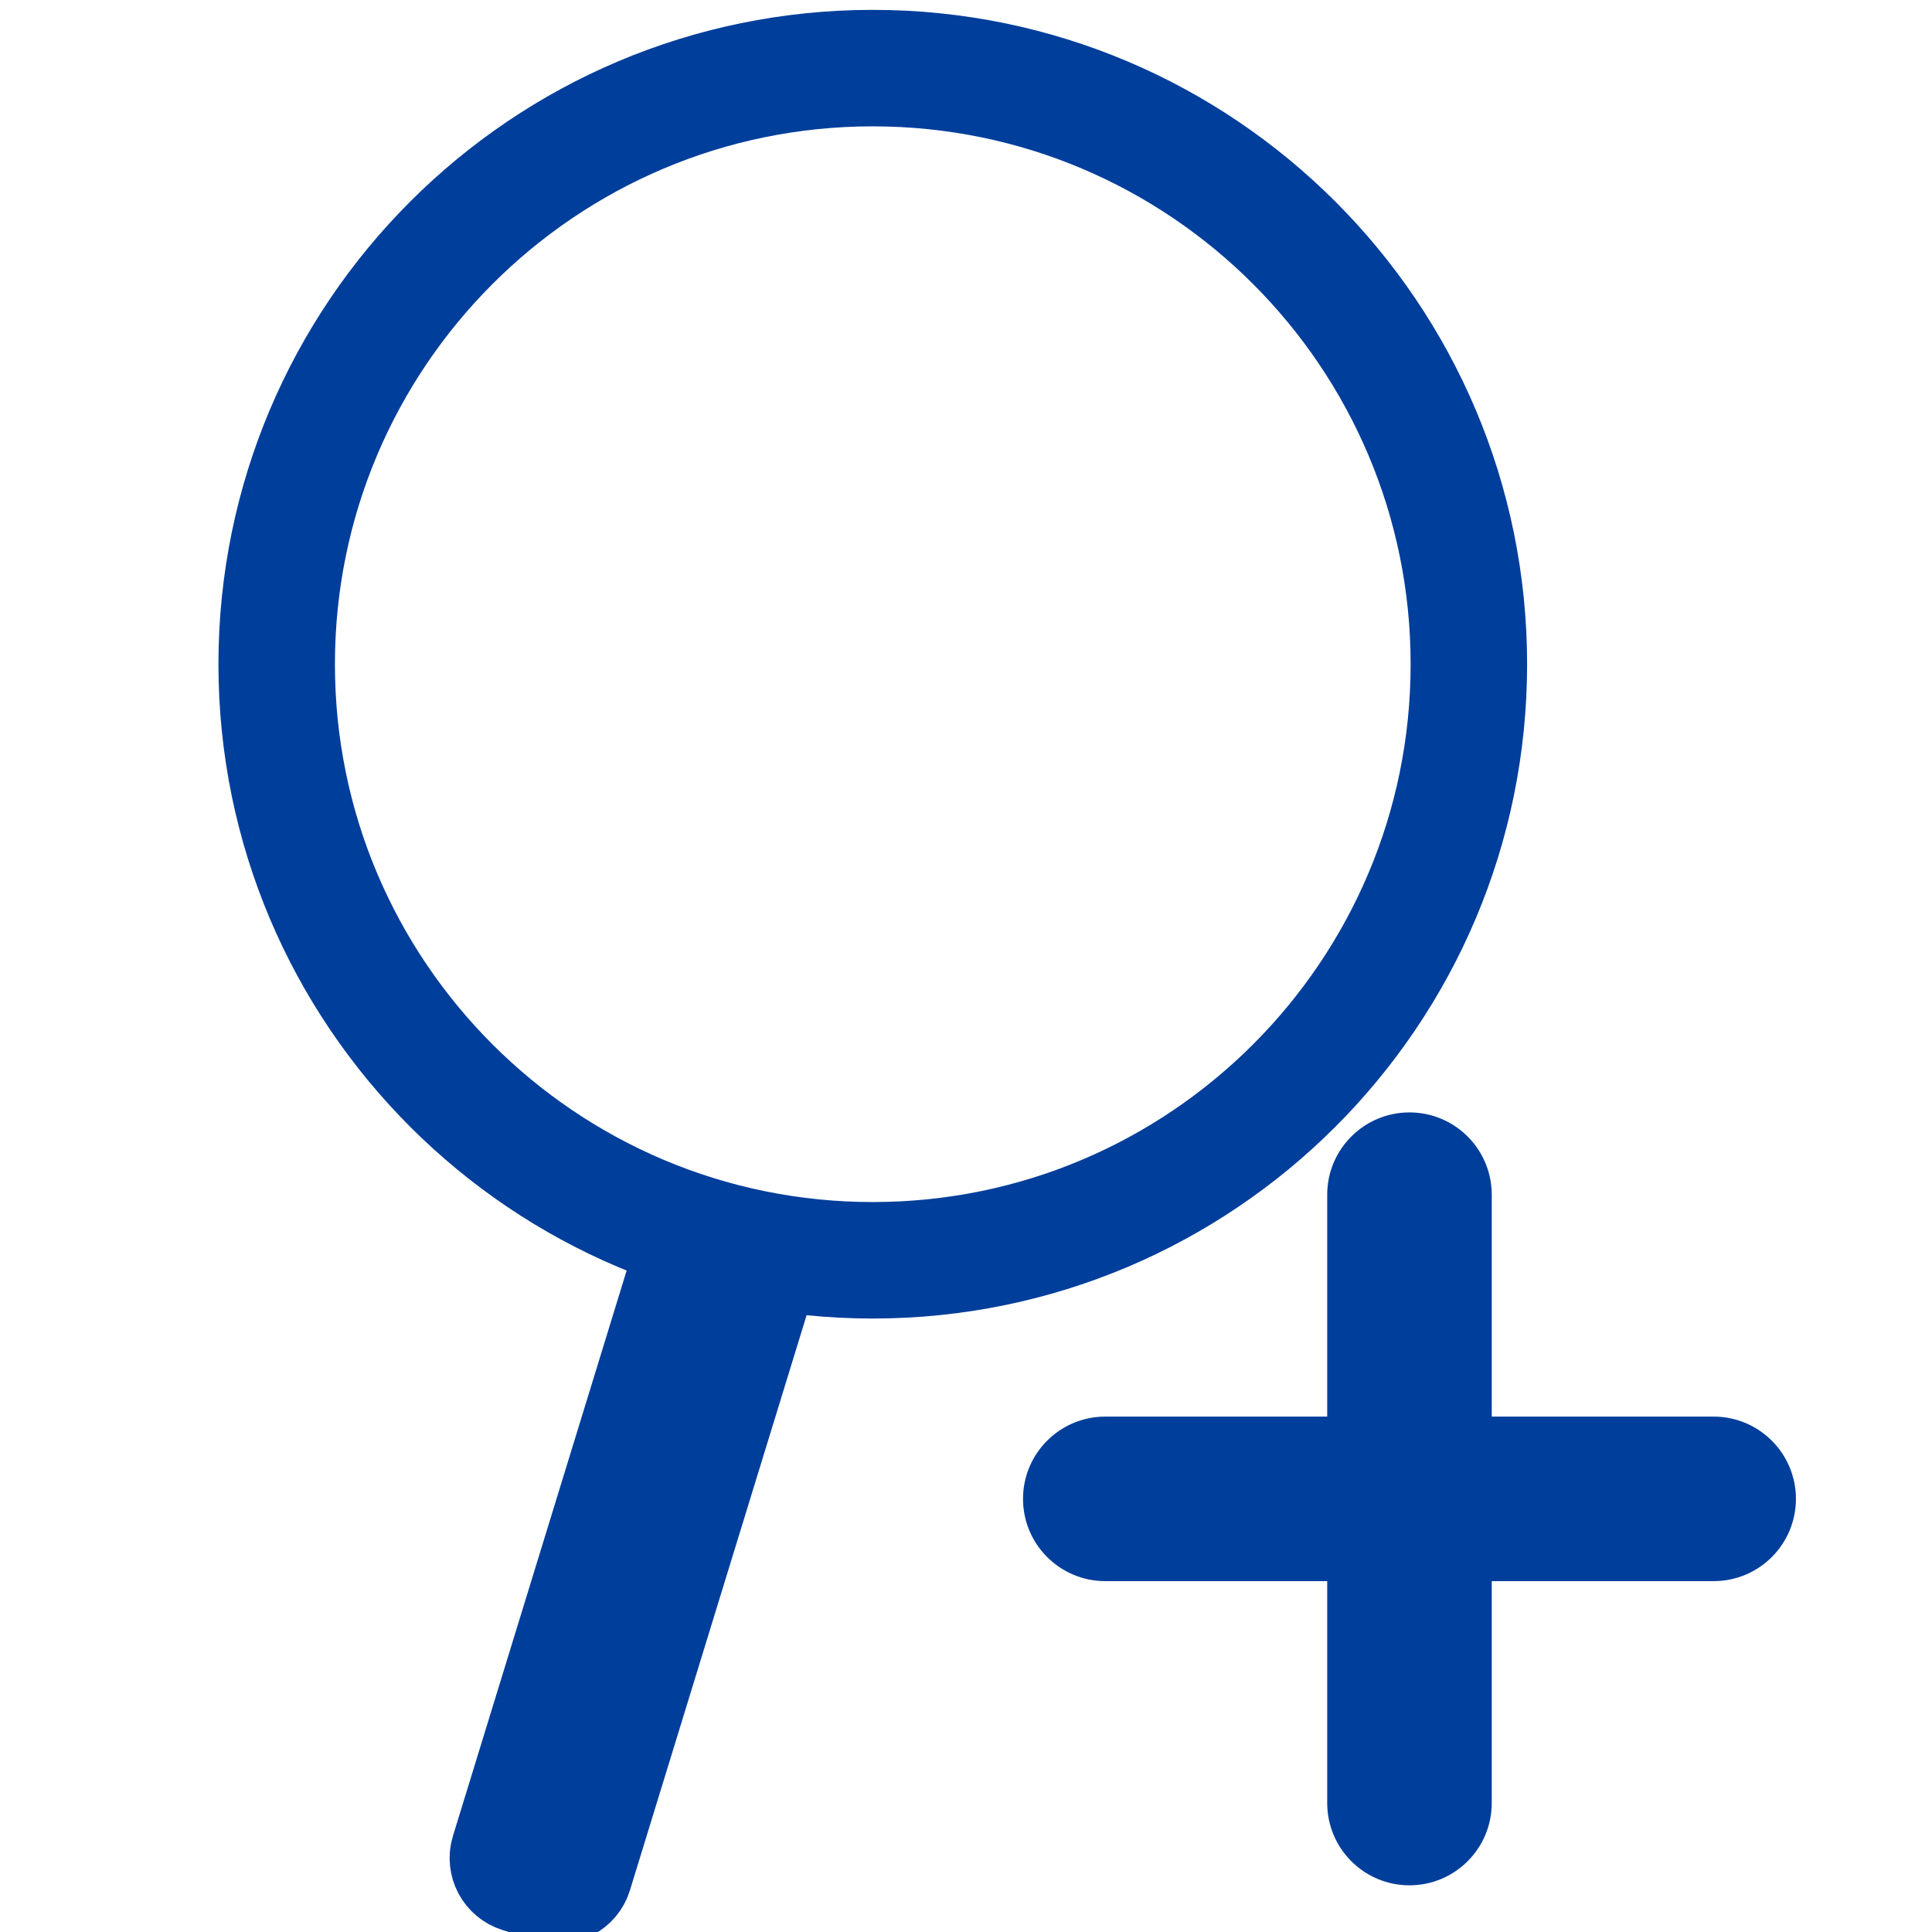
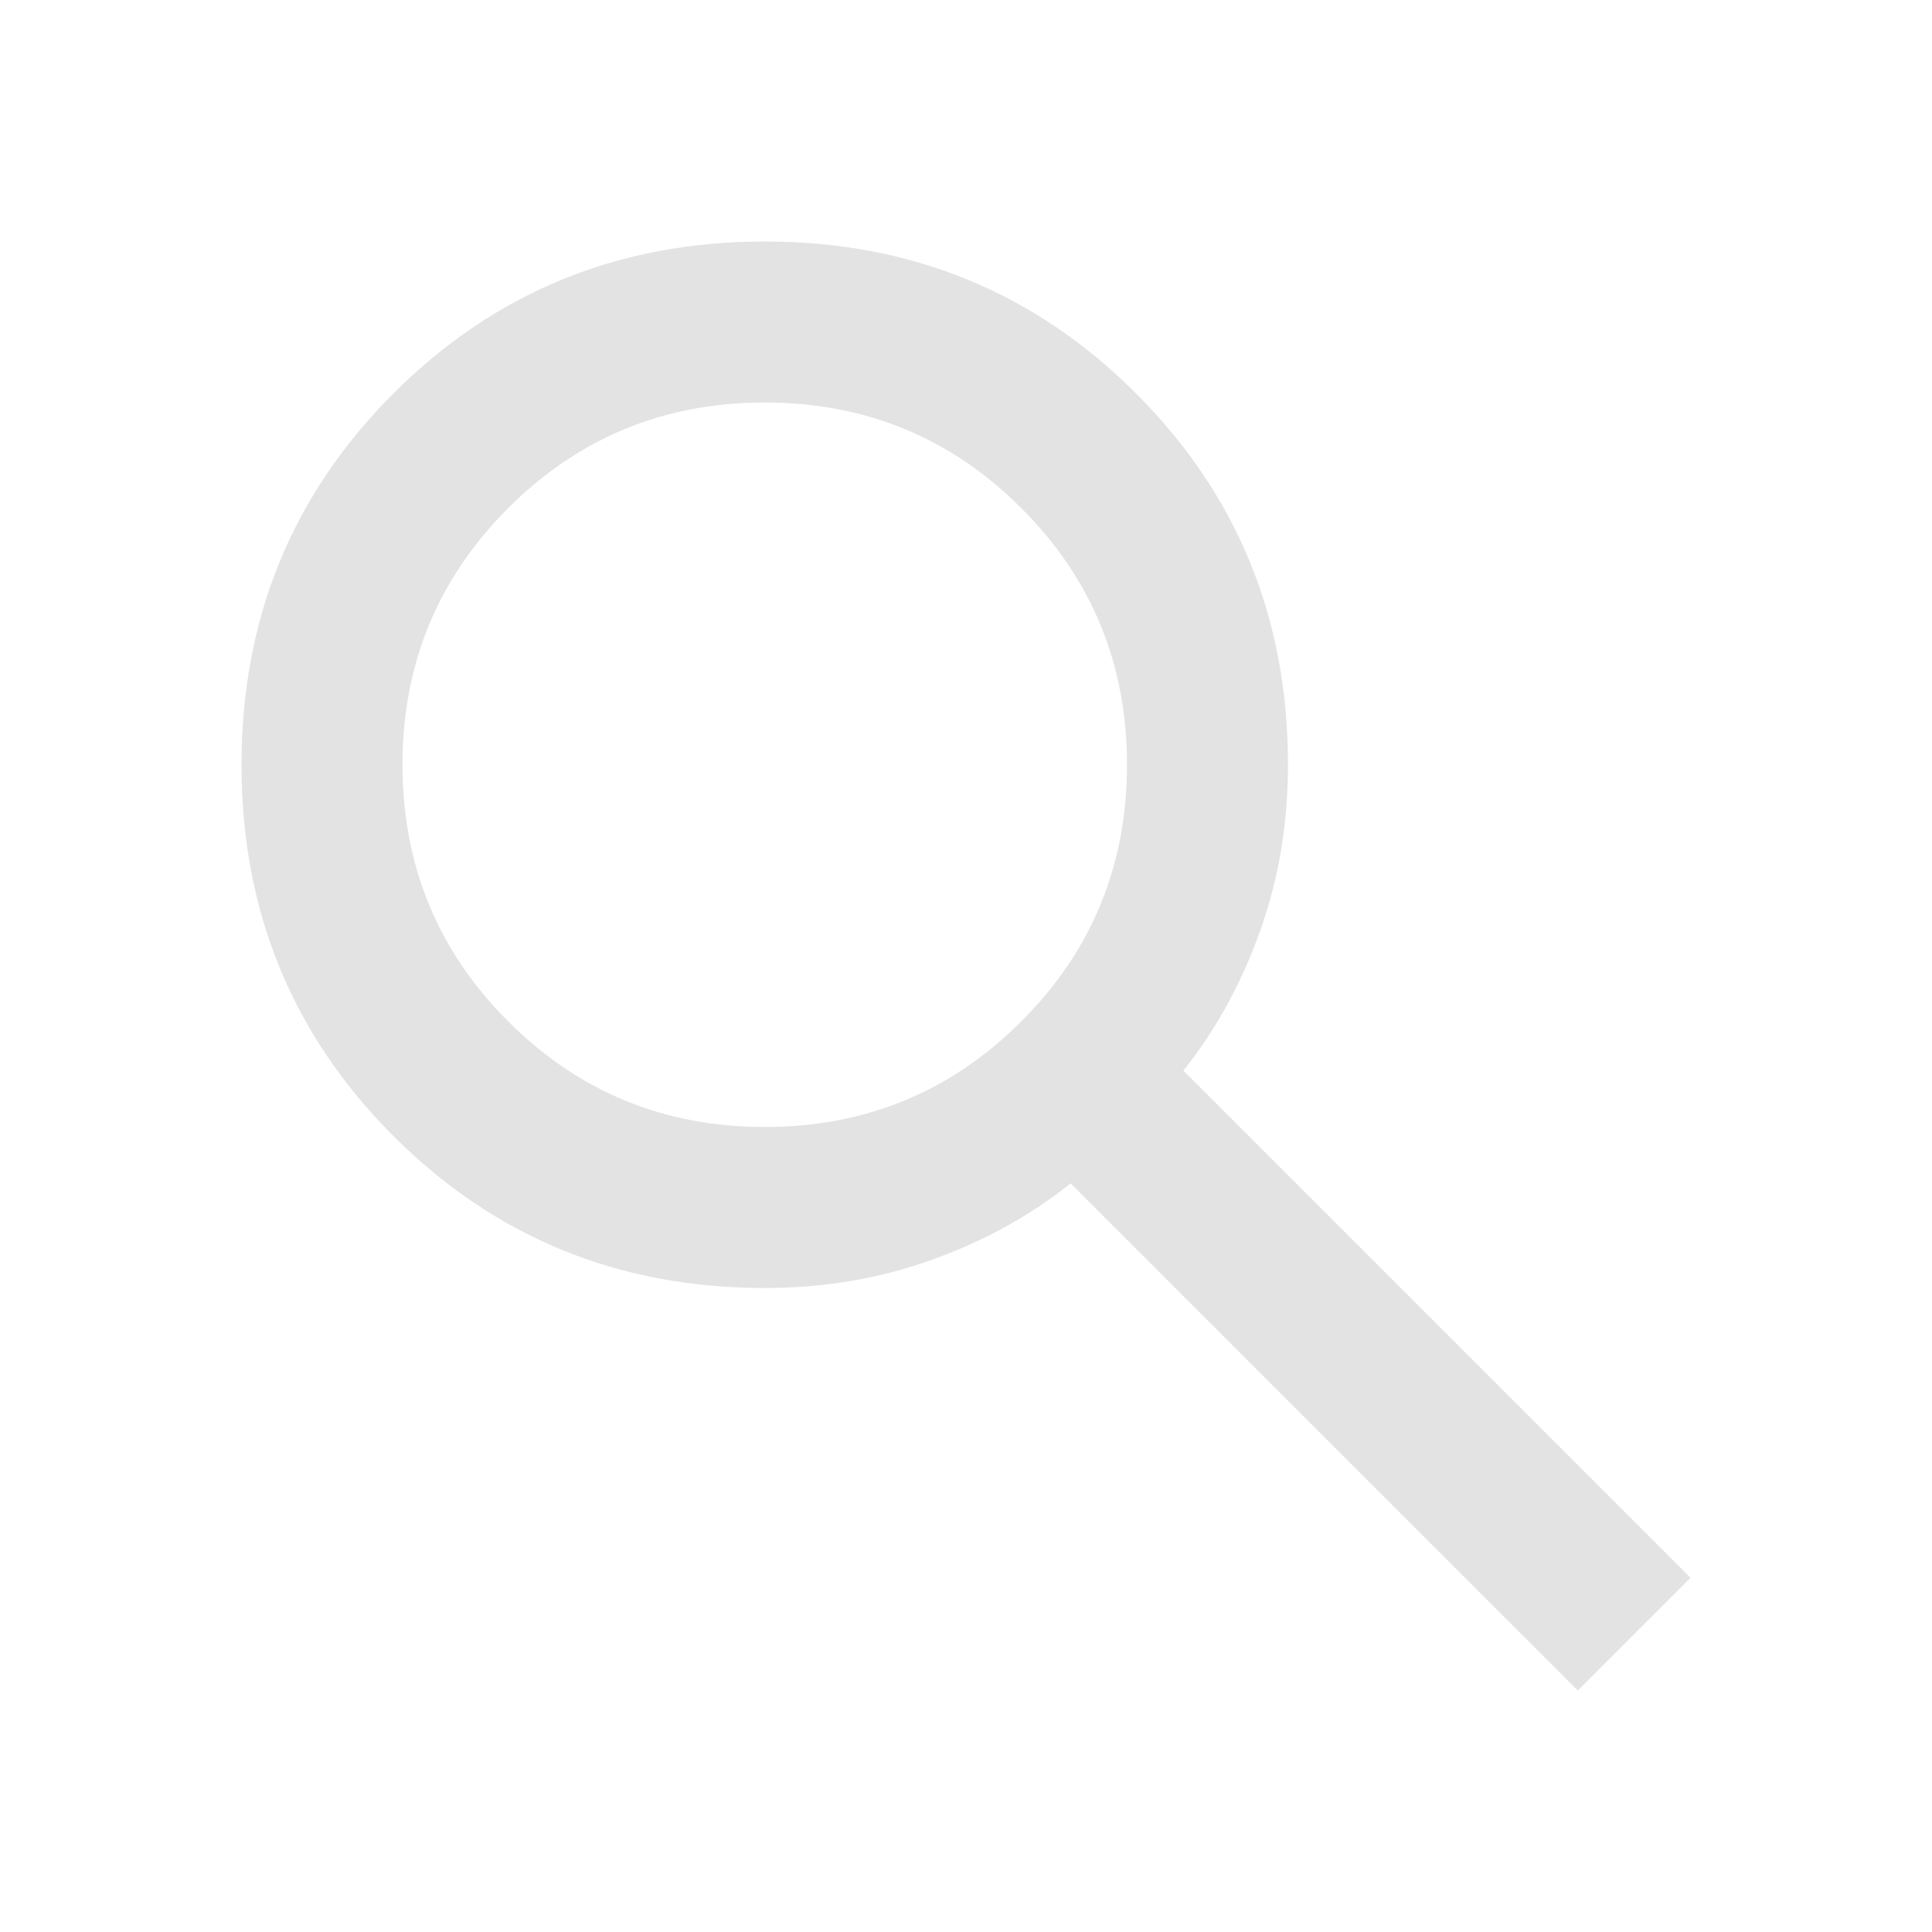
- <svg xmlns="http://www.w3.org/2000/svg" width="100%" height="100%" viewBox="0 0 1000 1000" version="1.1" xml:space="preserve" style="fill-rule:evenodd;clip-rule:evenodd;stroke-linecap:round;stroke-linejoin:round;stroke-miterlimit:1.5;">
-   <g transform="matrix(1,0,0,1,-2175,-1158)">
-     <g id="exp_column" transform="matrix(1,0,0,1,2175.49,1158.05)">
-       <rect x="0" y="0" width="1000" height="1000" style="fill:none;" />
-       <clipPath id="_clip1">
-         <rect x="0" y="0" width="1000" height="1000" />
-       </clipPath>
-       <g clip-path="url(#_clip1)">
-         <g transform="matrix(1.24795e-16,1.33797,-1.33797,-1.24795e-16,2638.53,-3216.6)">
-           <path d="M2661,1404.17C2788.27,1404.17 2891.6,1507.5 2891.6,1634.77C2891.6,1762.04 2788.27,1865.37 2661,1865.37C2533.73,1865.37 2430.4,1762.04 2430.4,1634.77C2430.4,1507.5 2533.73,1404.17 2661,1404.17ZM2896.83,1679.02L3128.7,1750.25C3132.21,1751.32 3134.18,1755.04 3133.1,1758.55L3129.2,1771.24C3128.12,1774.75 3124.41,1776.72 3120.9,1775.64L2889.03,1704.41C2885.52,1703.34 2883.55,1699.62 2884.63,1696.11L2888.53,1683.42C2889.61,1679.91 2893.32,1677.94 2896.83,1679.02Z" style="fill:none;stroke:rgb(0,62,155);stroke-width:45.06px;" />
-         </g>
-         <g transform="matrix(0.731199,6.23975e-17,6.23975e-17,0.731199,281.141,287.074)">
-           <path d="M554.338,610.102L554.338,453.009C554.338,420.869 580.431,394.775 612.572,394.775C644.712,394.775 670.805,420.869 670.805,453.009L670.805,610.102L827.899,610.102C860.039,610.102 886.132,636.196 886.132,668.336C886.132,700.476 860.039,726.57 827.899,726.57L670.805,726.57L670.805,883.663C670.805,915.803 644.712,941.897 612.572,941.897C580.431,941.897 554.338,915.803 554.338,883.663L554.338,726.57L397.244,726.57C365.104,726.57 339.011,700.476 339.011,668.336C339.011,636.196 365.104,610.102 397.244,610.102L554.338,610.102Z" style="fill:rgb(0,62,155);" />
-         </g>
-       </g>
-     </g>
-   </g>
+ <svg xmlns="http://www.w3.org/2000/svg" height="24px" viewBox="0 -960 960 960" width="24px" fill="#e3e3e3">
+   <path d="M784-120 532-372q-30 24-69 38t-83 14q-109 0-184.5-75.5T120-580q0-109 75.5-184.5T380-840q109 0 184.5 75.5T640-580q0 44-14 83t-38 69l252 252-56 56ZM380-400q75 0 127.5-52.5T560-580q0-75-52.5-127.5T380-760q-75 0-127.5 52.5T200-580q0 75 52.5 127.5T380-400Z" />
</svg>
